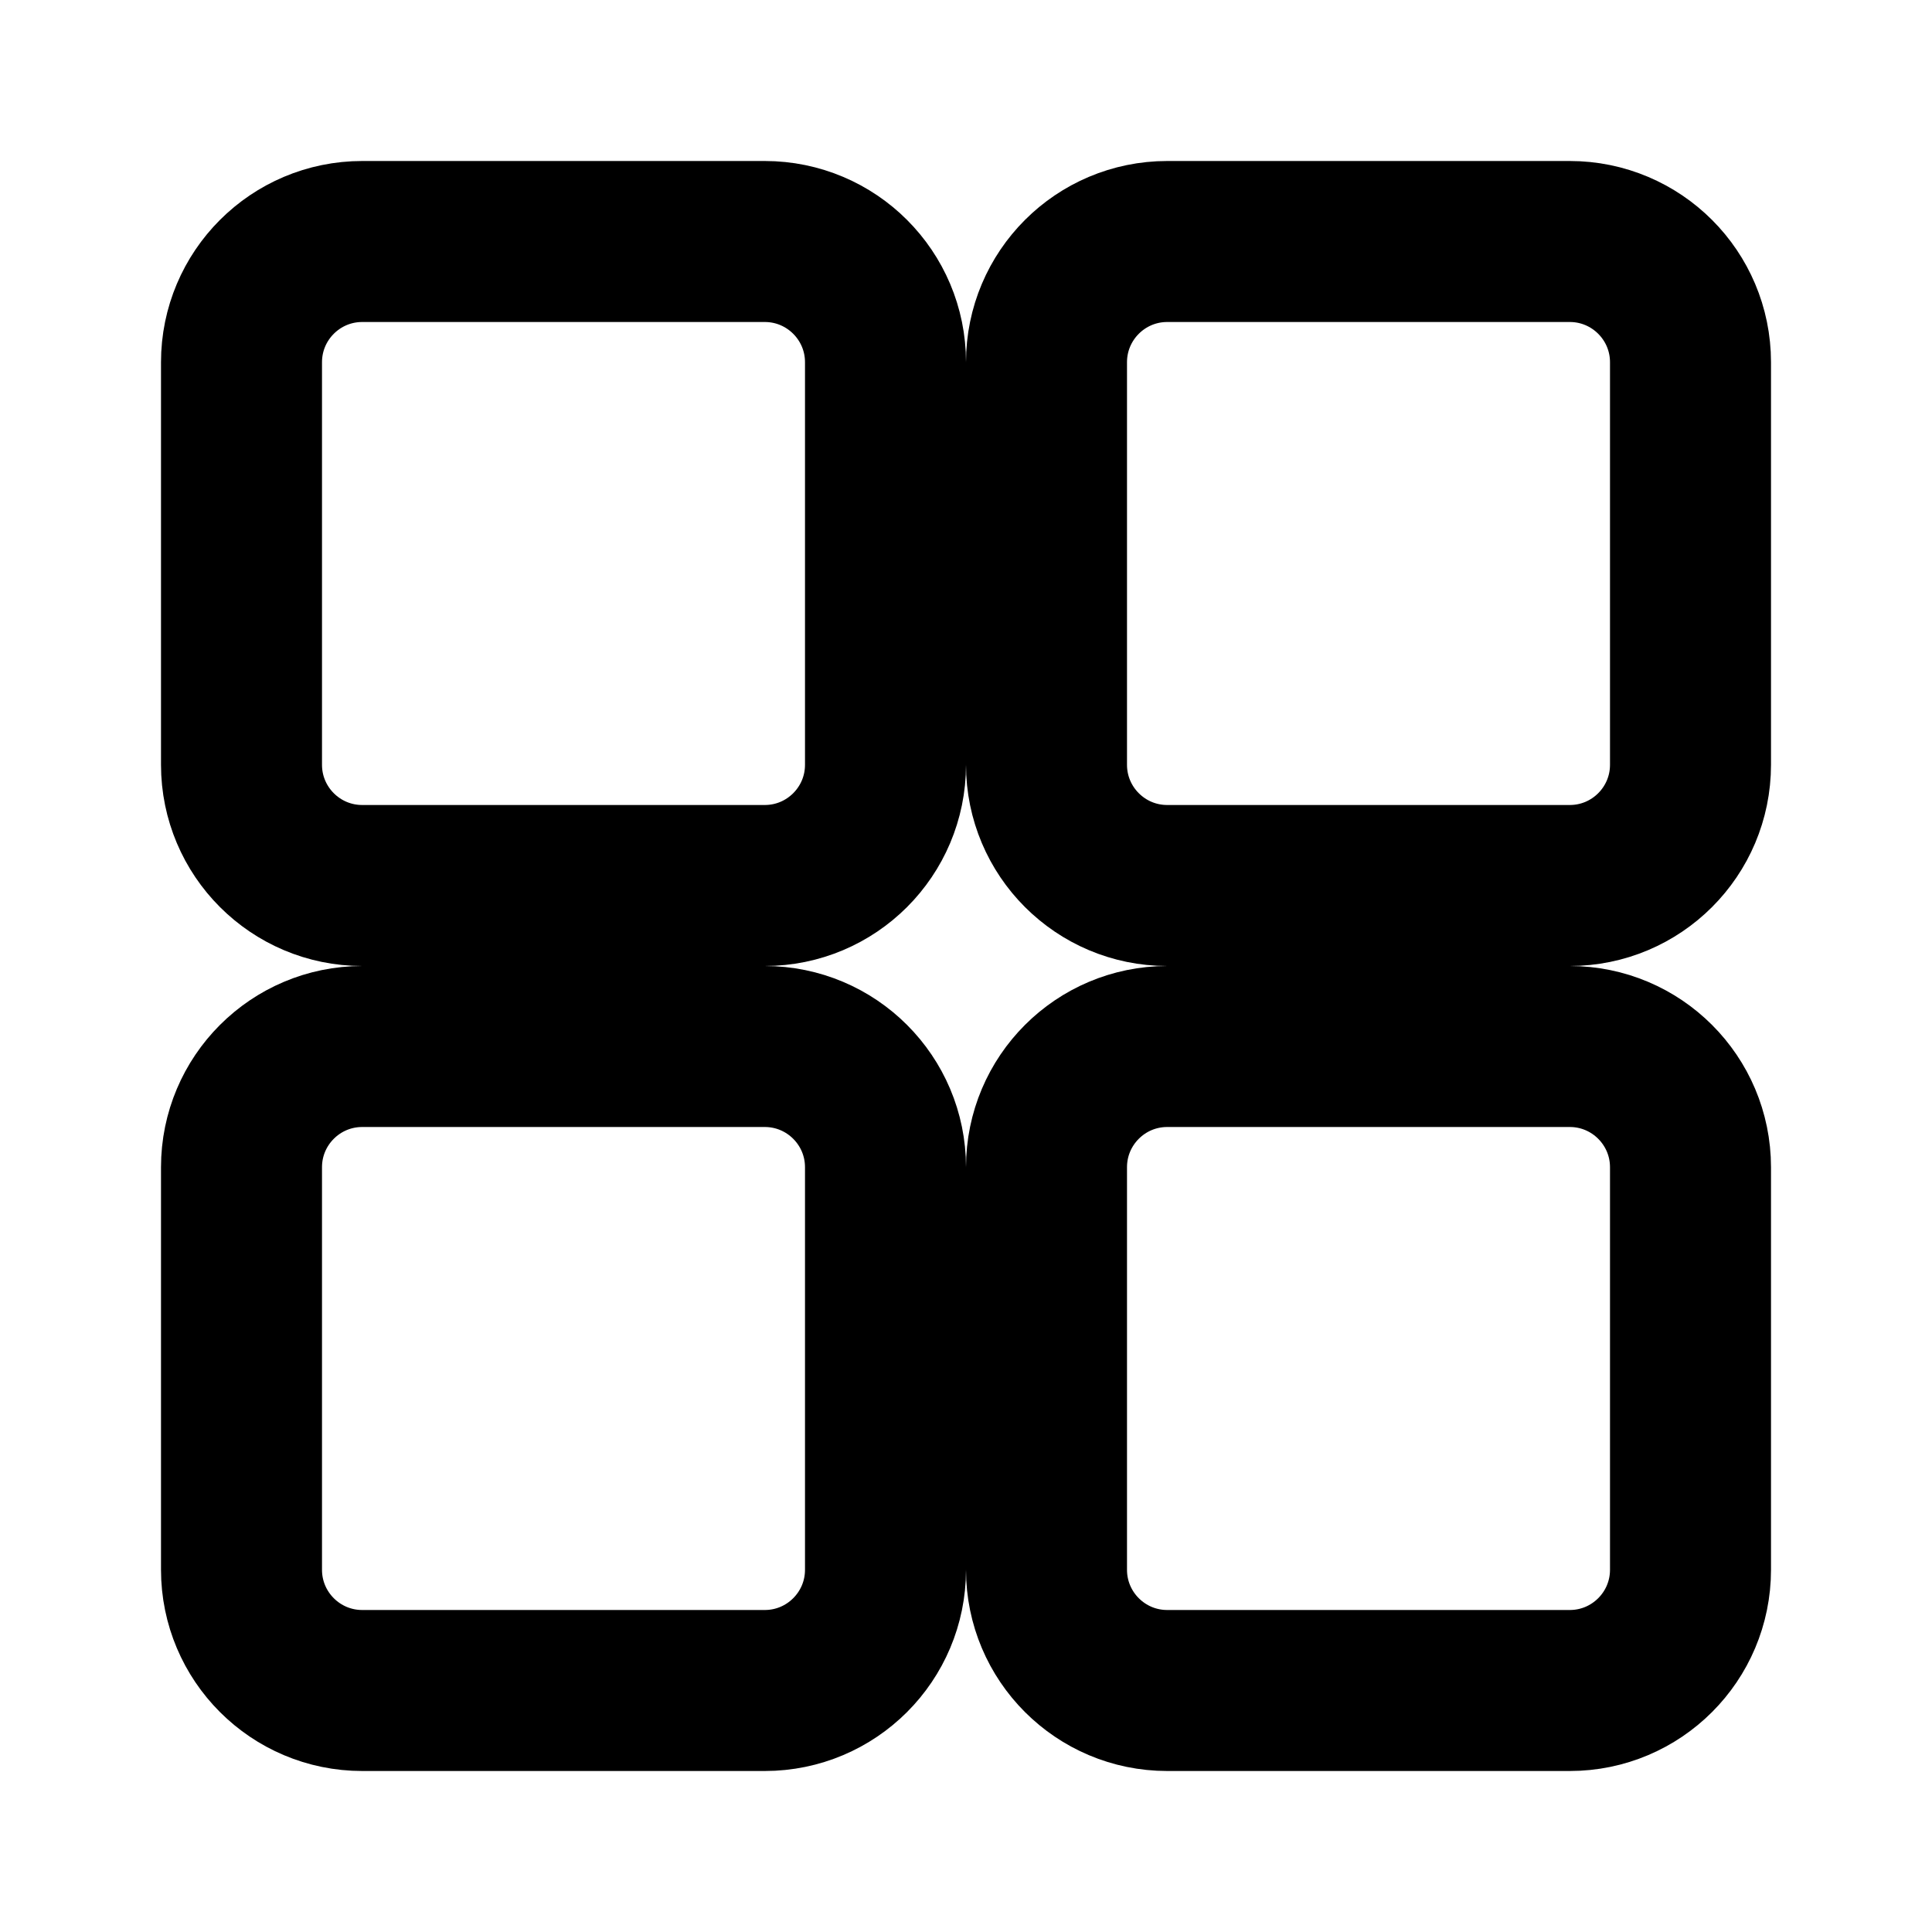
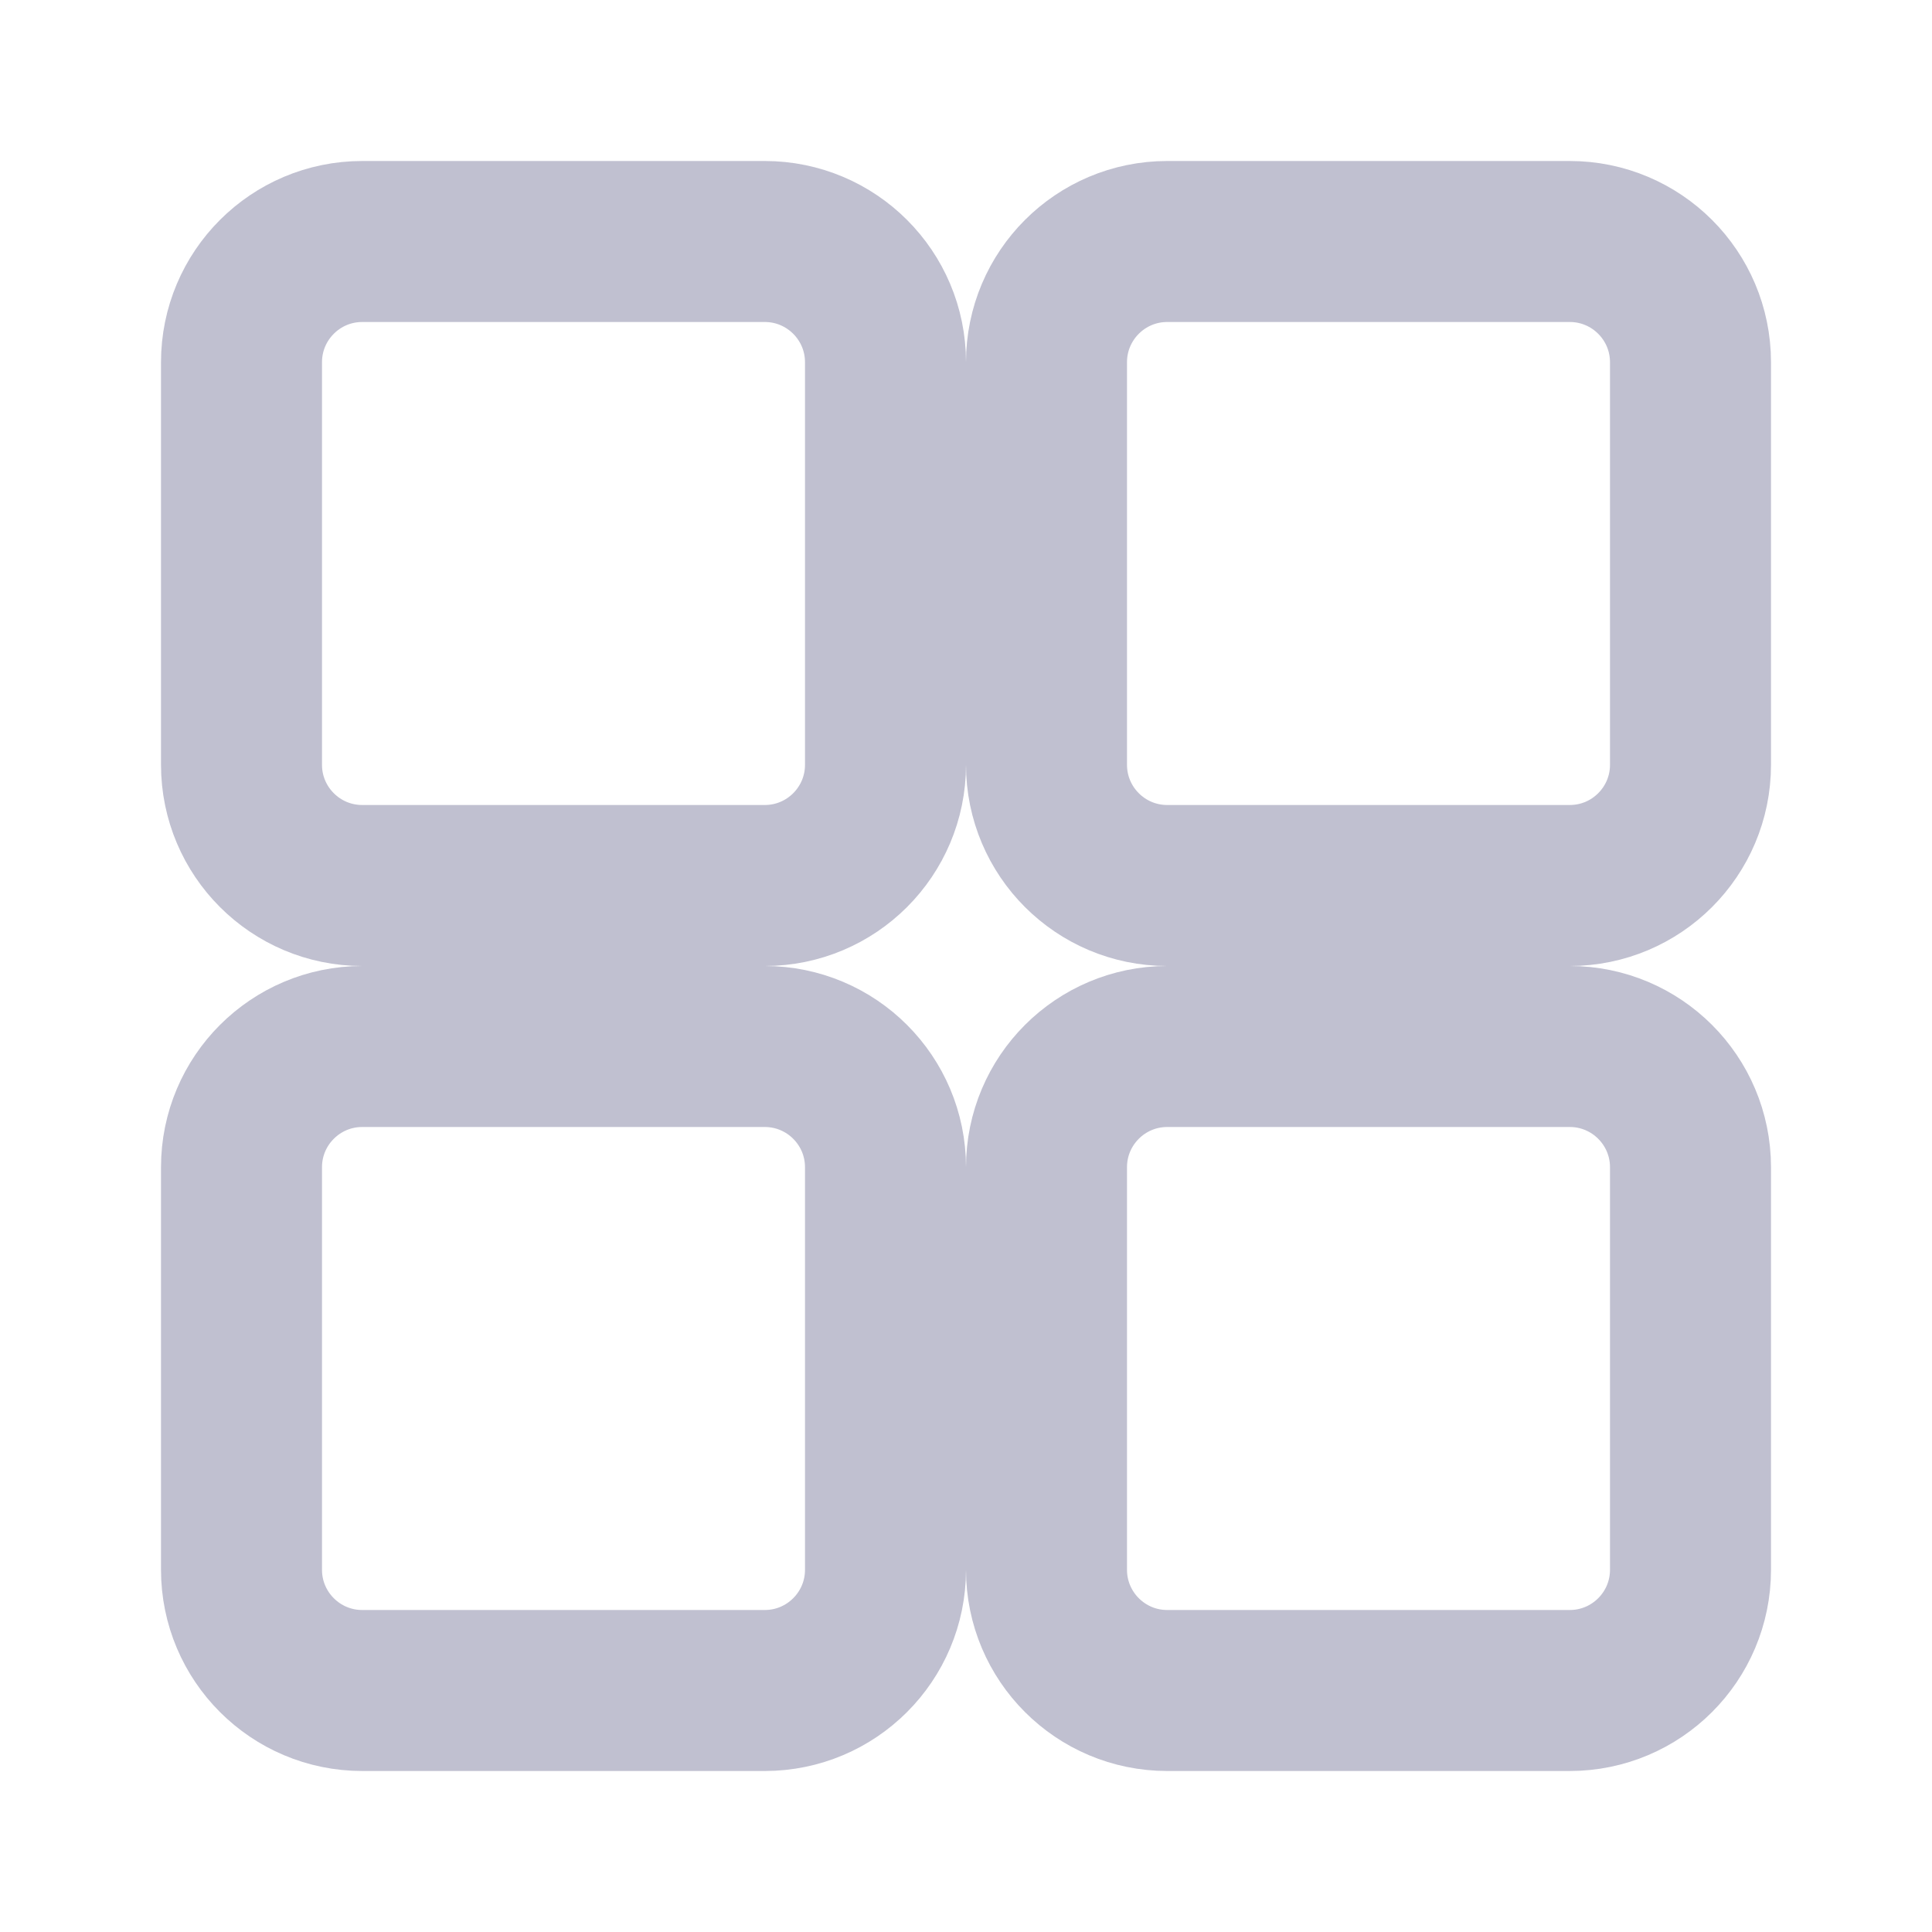
- <svg xmlns="http://www.w3.org/2000/svg" viewBox="0 0 24 24" fill="none" stroke="currentColor" stroke-width="2" stroke-linecap="round" stroke-linejoin="round">
+ <svg xmlns="http://www.w3.org/2000/svg" viewBox="0 0 24 24" fill="none" stroke="#C0C0D0" stroke-width="2" stroke-linecap="round" stroke-linejoin="round">
  <rect x="3" y="3" width="8" height="8" rx="1.5" />
  <rect x="13" y="3" width="8" height="8" rx="1.5" />
  <rect x="3" y="13" width="8" height="8" rx="1.5" />
  <rect x="13" y="13" width="8" height="8" rx="1.5" />
</svg>
